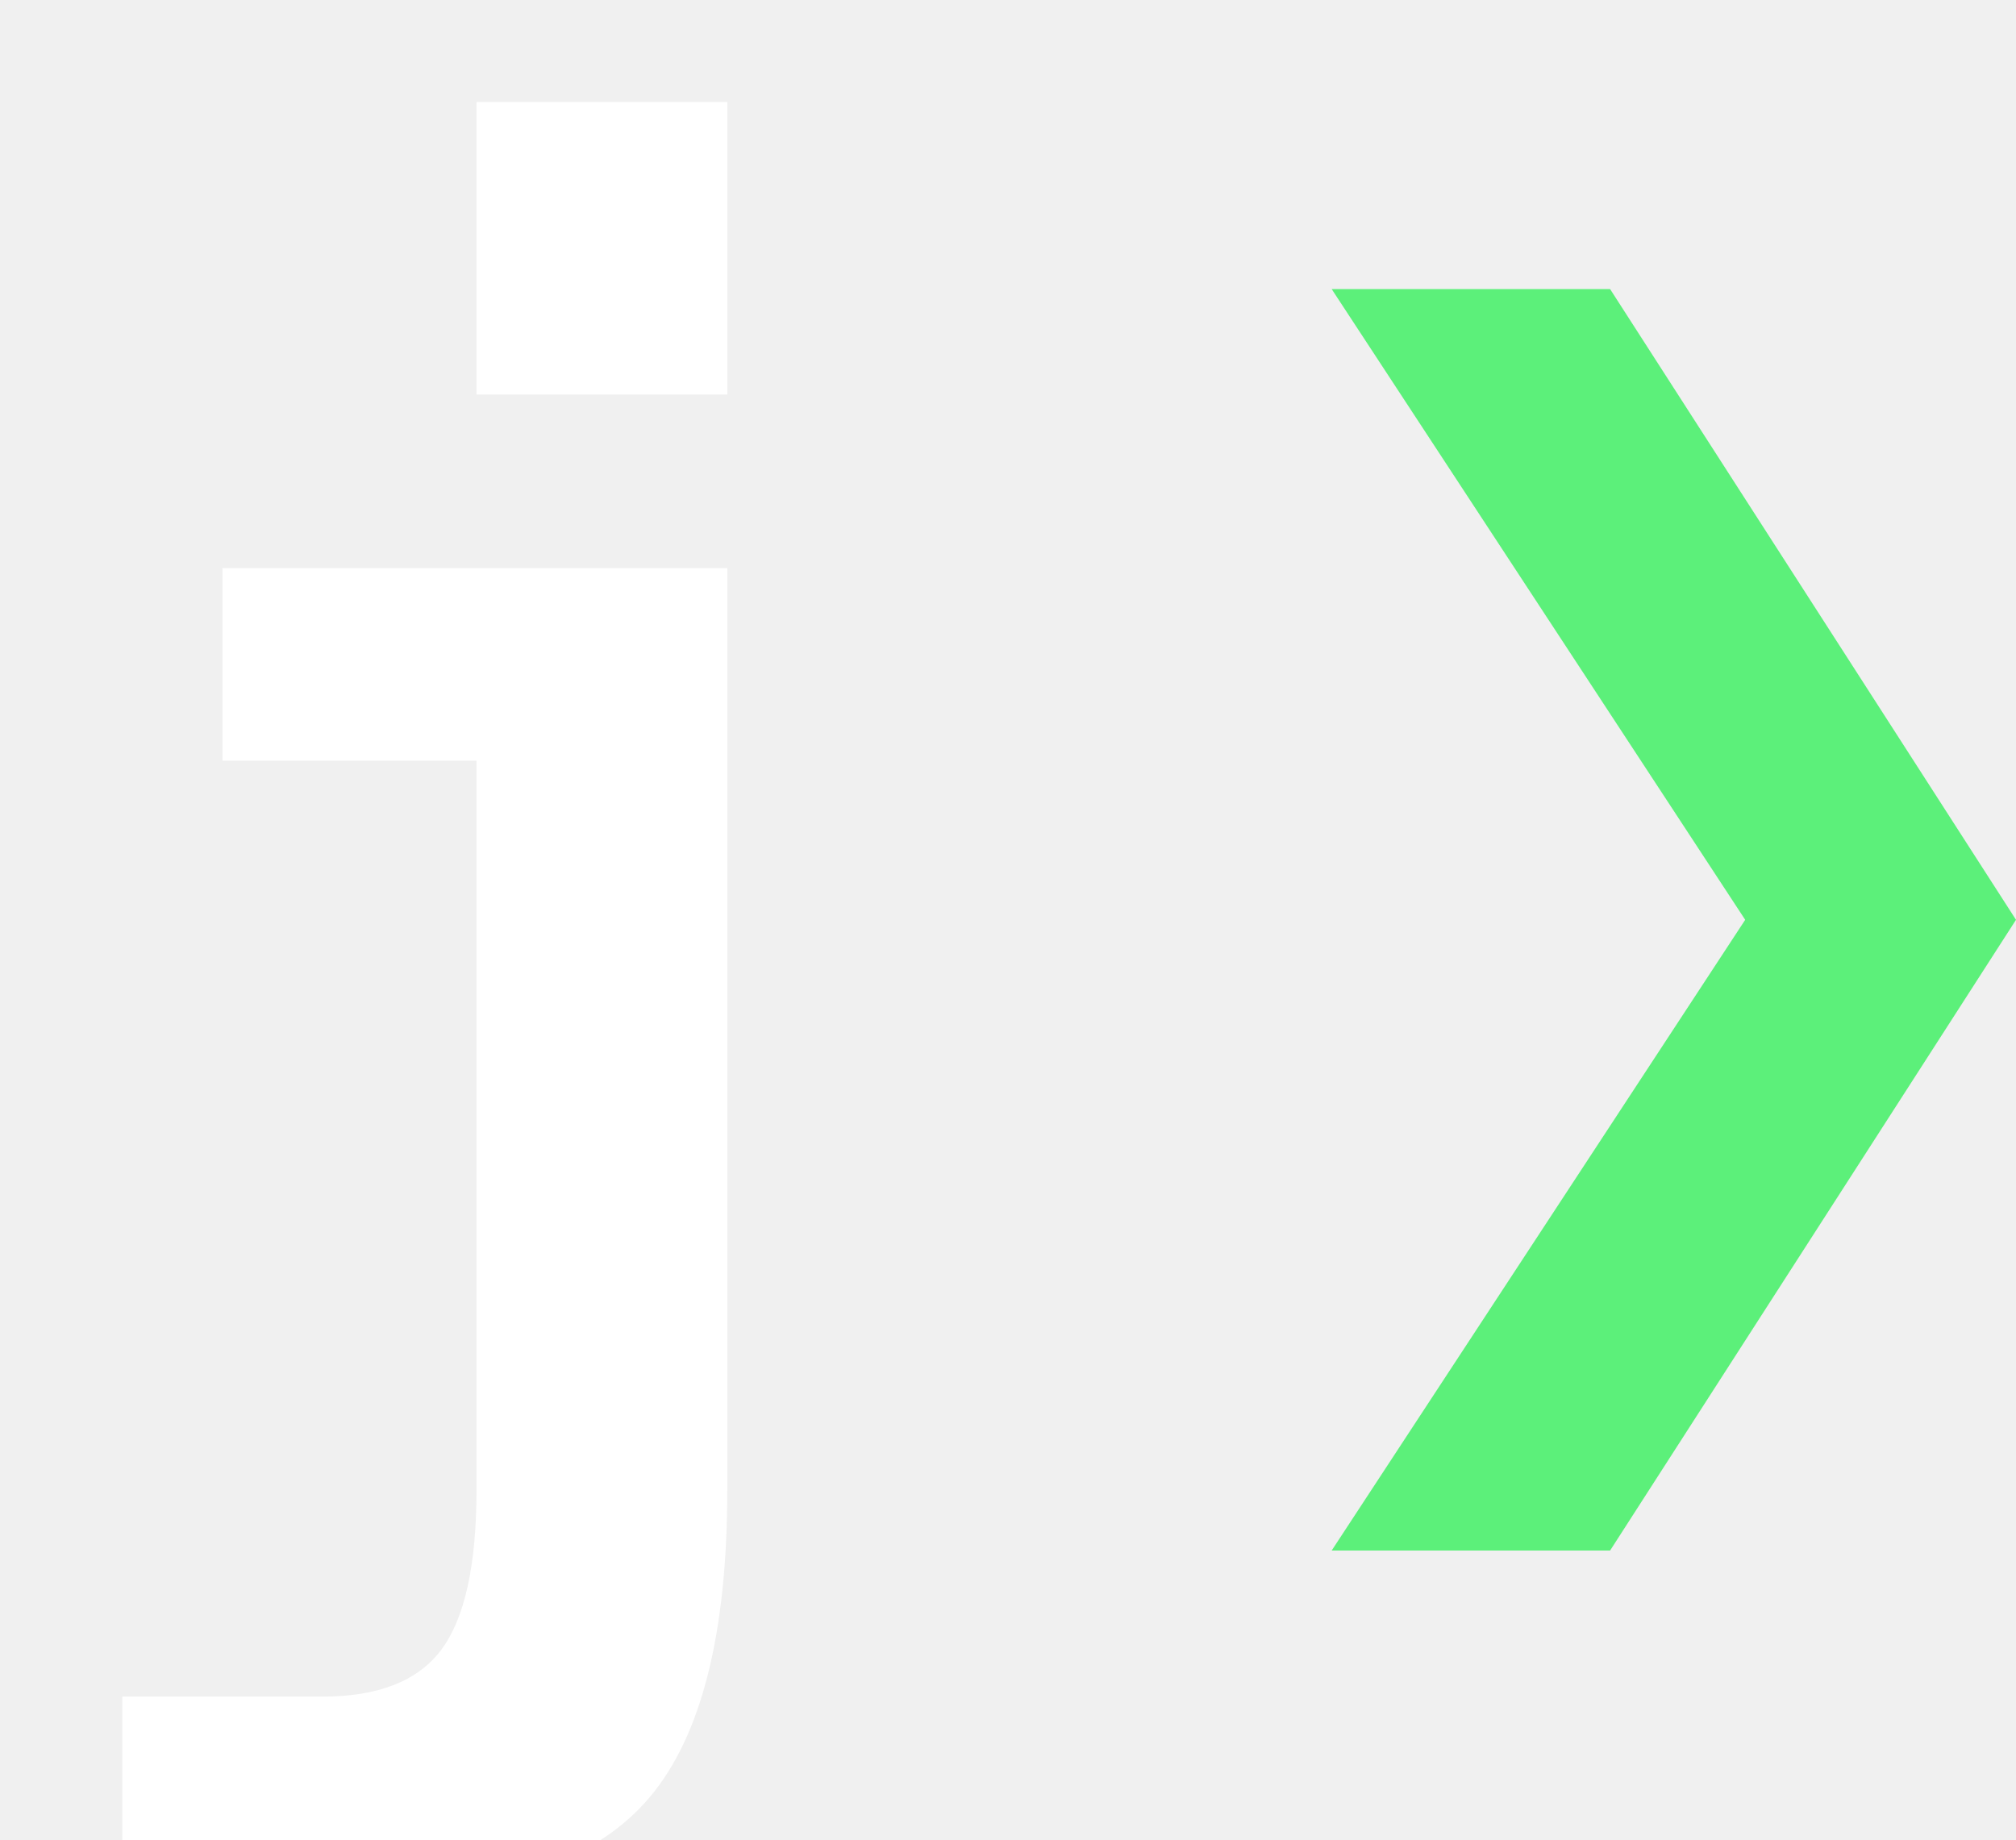
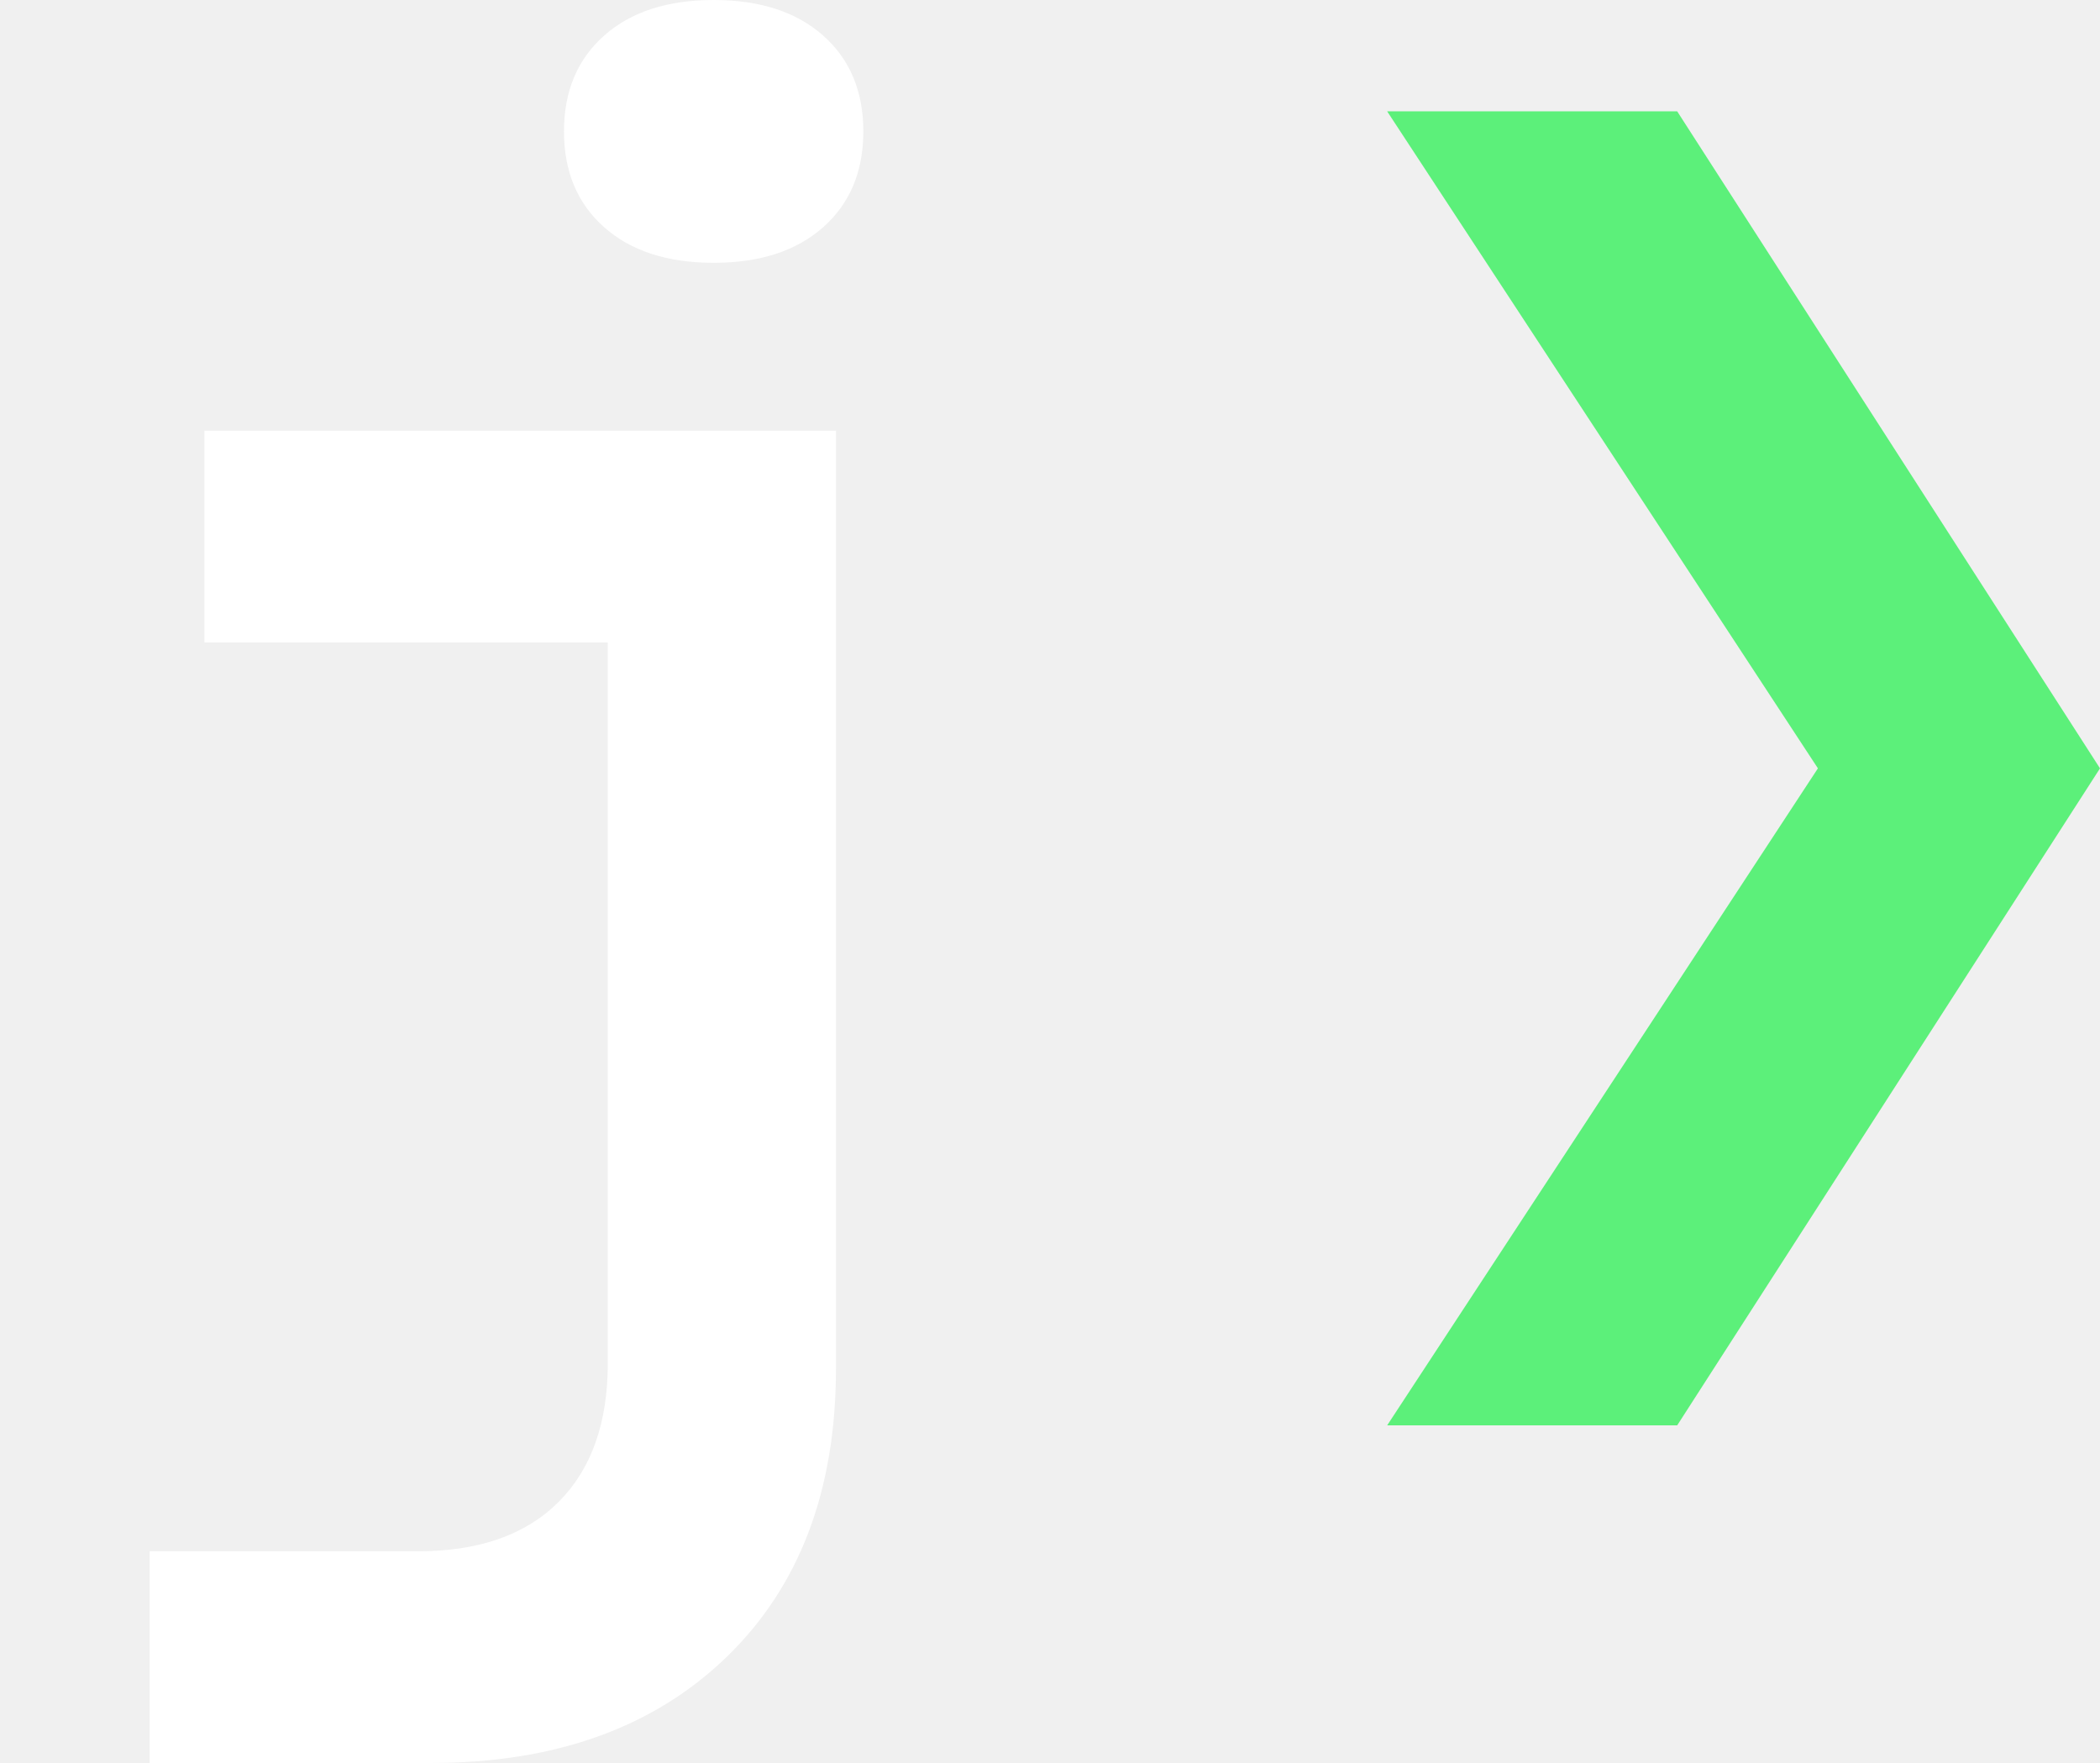
- <svg xmlns="http://www.w3.org/2000/svg" viewBox="0 0 230.11 210" aria-hidden="true" preserveAspectRatio="xMinYMid meet">
-   <text x="0" y="105" textLength="120" lengthAdjust="spacingAndGlyphs" dominant-baseline="central" font-family="JetBrains Mono, ui-monospace, SFMono-Regular, Menlo, Consolas, monospace" font-size="200" font-weight="600" fill="#ffffff">j</text>
-   <path d="M152 177 L199.2 105 L152 33 L183.78 33 L230.11 105 L183.78 177 Z" fill="#5cf07a" />
+ <svg xmlns="http://www.w3.org/2000/svg" viewBox="0 0 230.11 193.2" role="img" aria-label="j❯" preserveAspectRatio="xMinYMid meet">
+   <g fill="#ffffff" transform="translate(0 157.2) scale(0.2 -0.2)">
+     <path transform="translate(0 0)" d="M82 -180L82 -64L229 -64Q279 -64 306 -37Q333 -10 333 39L333 434L112 434L112 550L458 550L458 36Q458 -64 398 -122Q338 -180 236 -180ZM391 642Q353 642 331 661.5Q309 681 309 714Q309 747 331 766.5Q353 786 391 786Q429 786 451 766.5Q473 747 473 714Q473 681 451 661.5Q429 642 391 642Z" />
+   </g>
+   <path d="M152 156.2 L199.2 84.2 L152 12.2 L183.78 12.2 L230.11 84.2 L183.78 156.2 Z" fill="#5cf07a" />
</svg>
